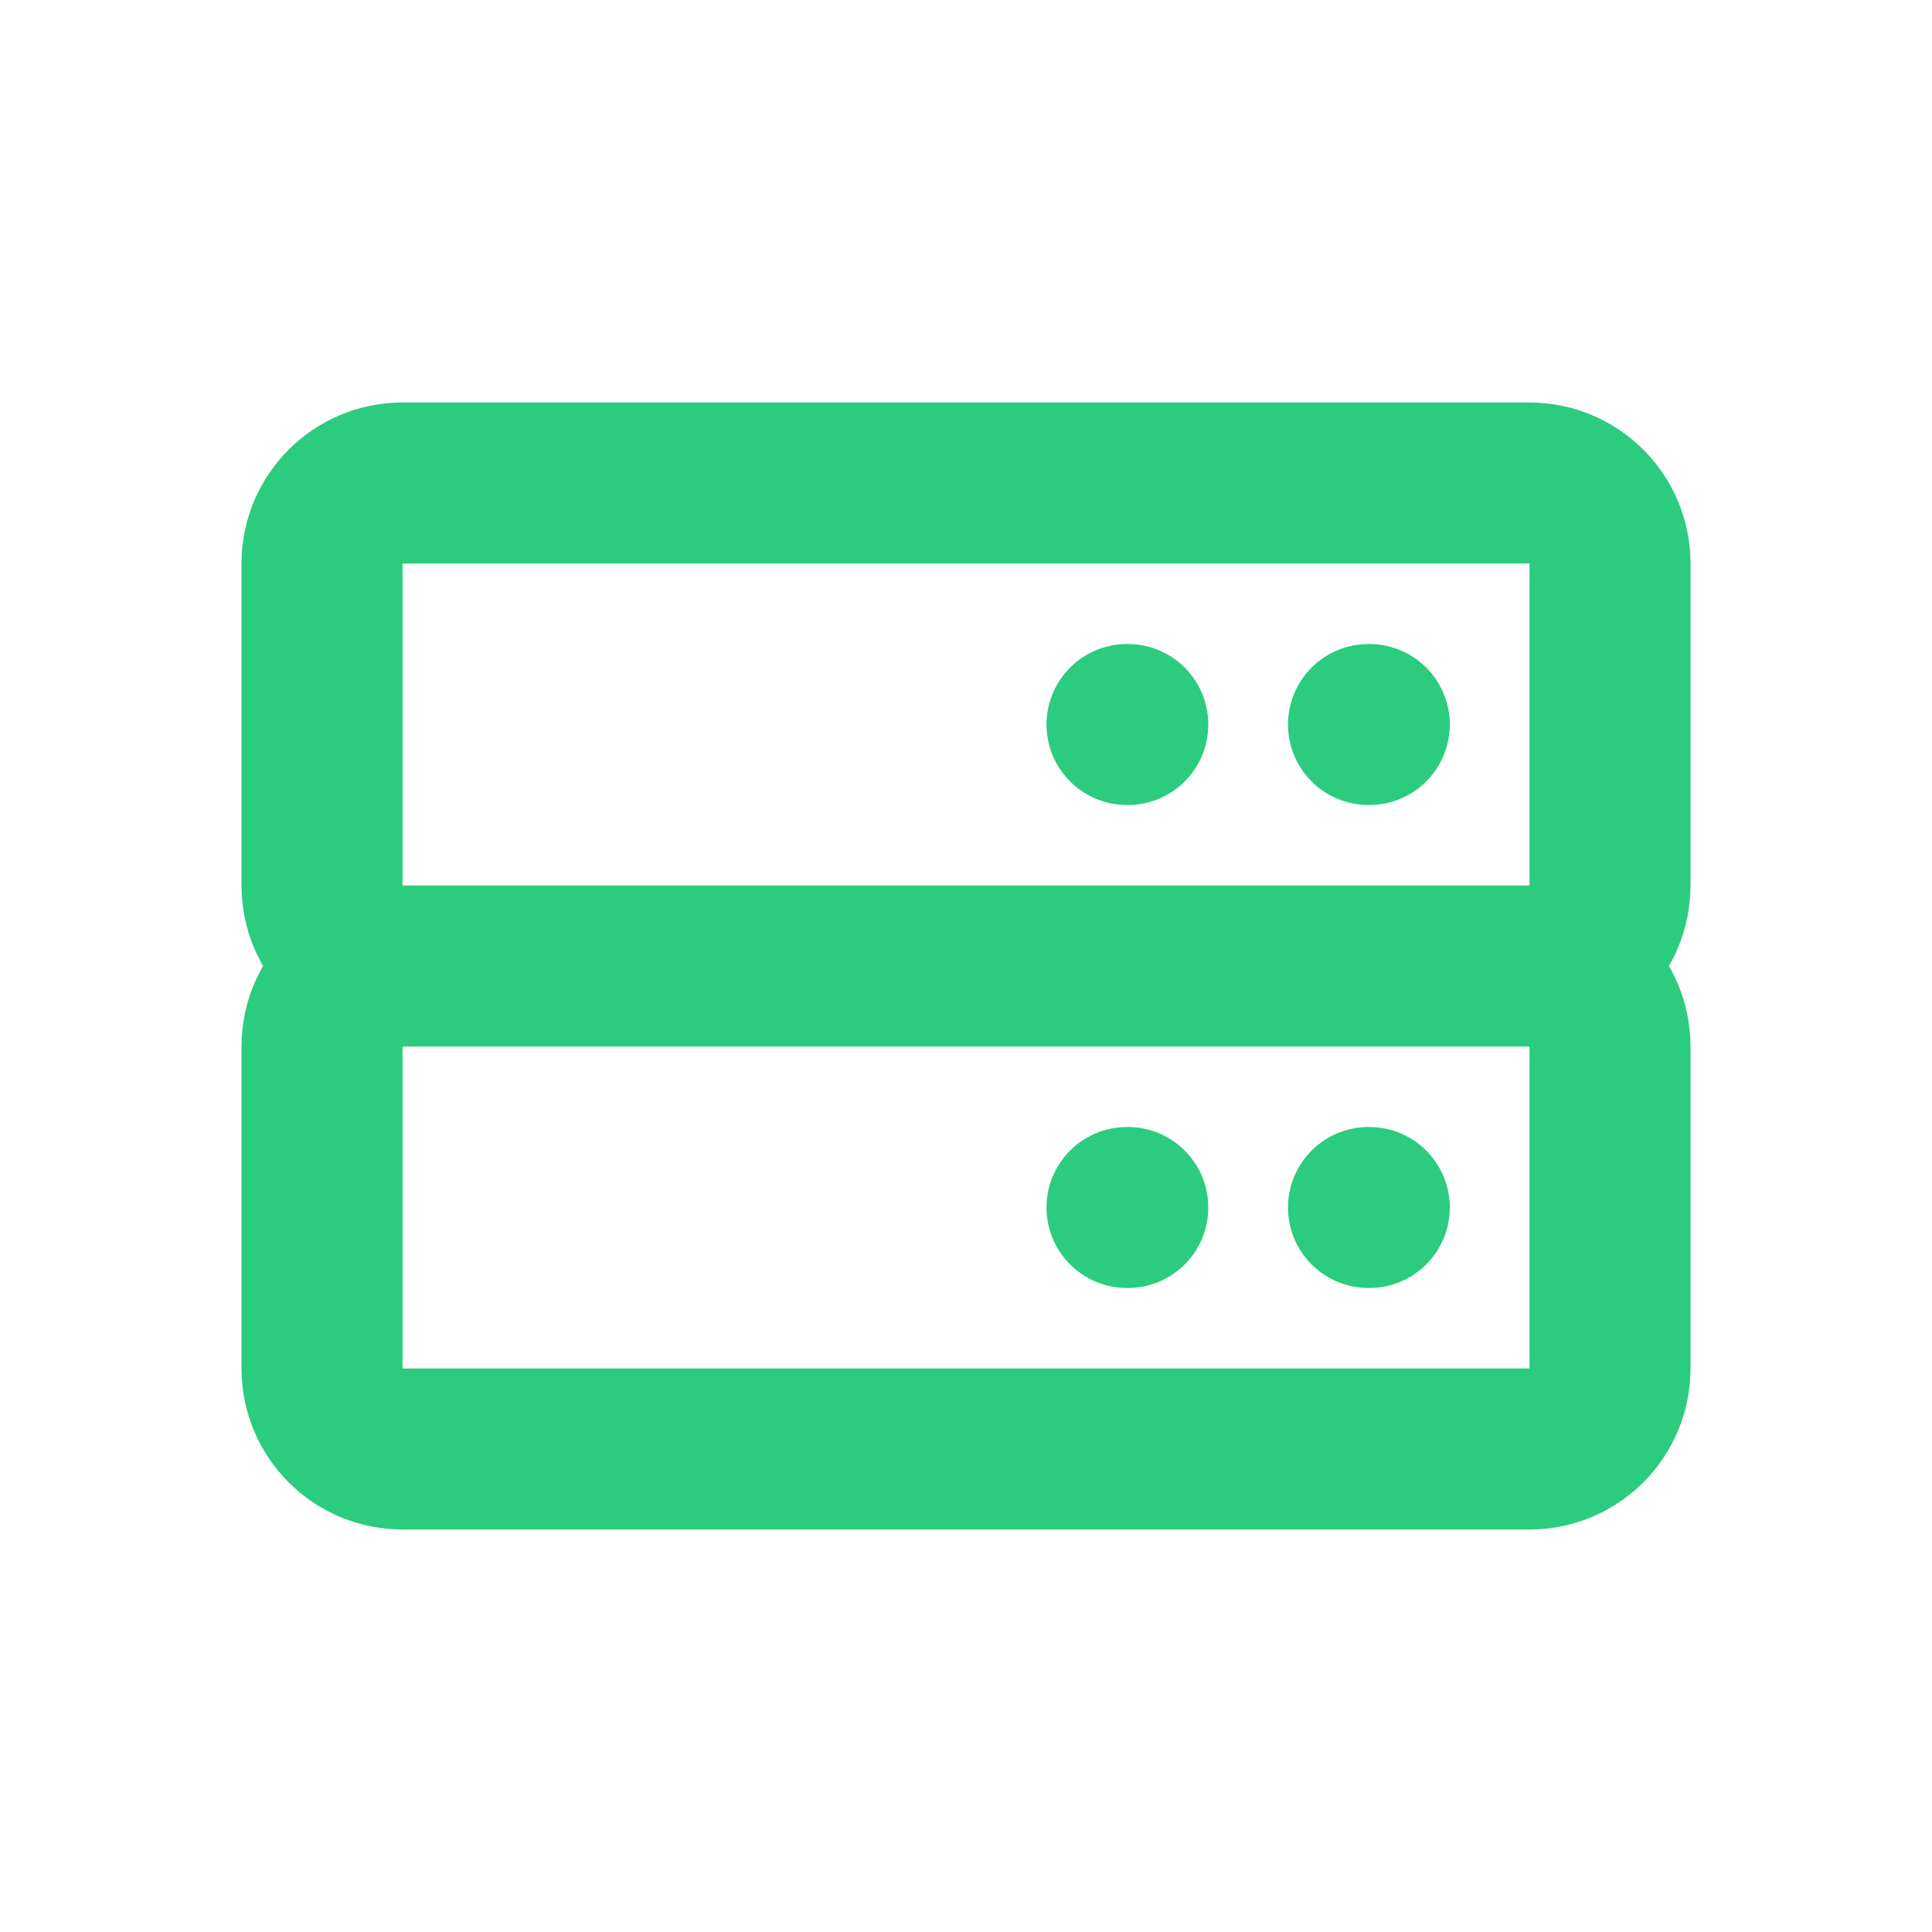
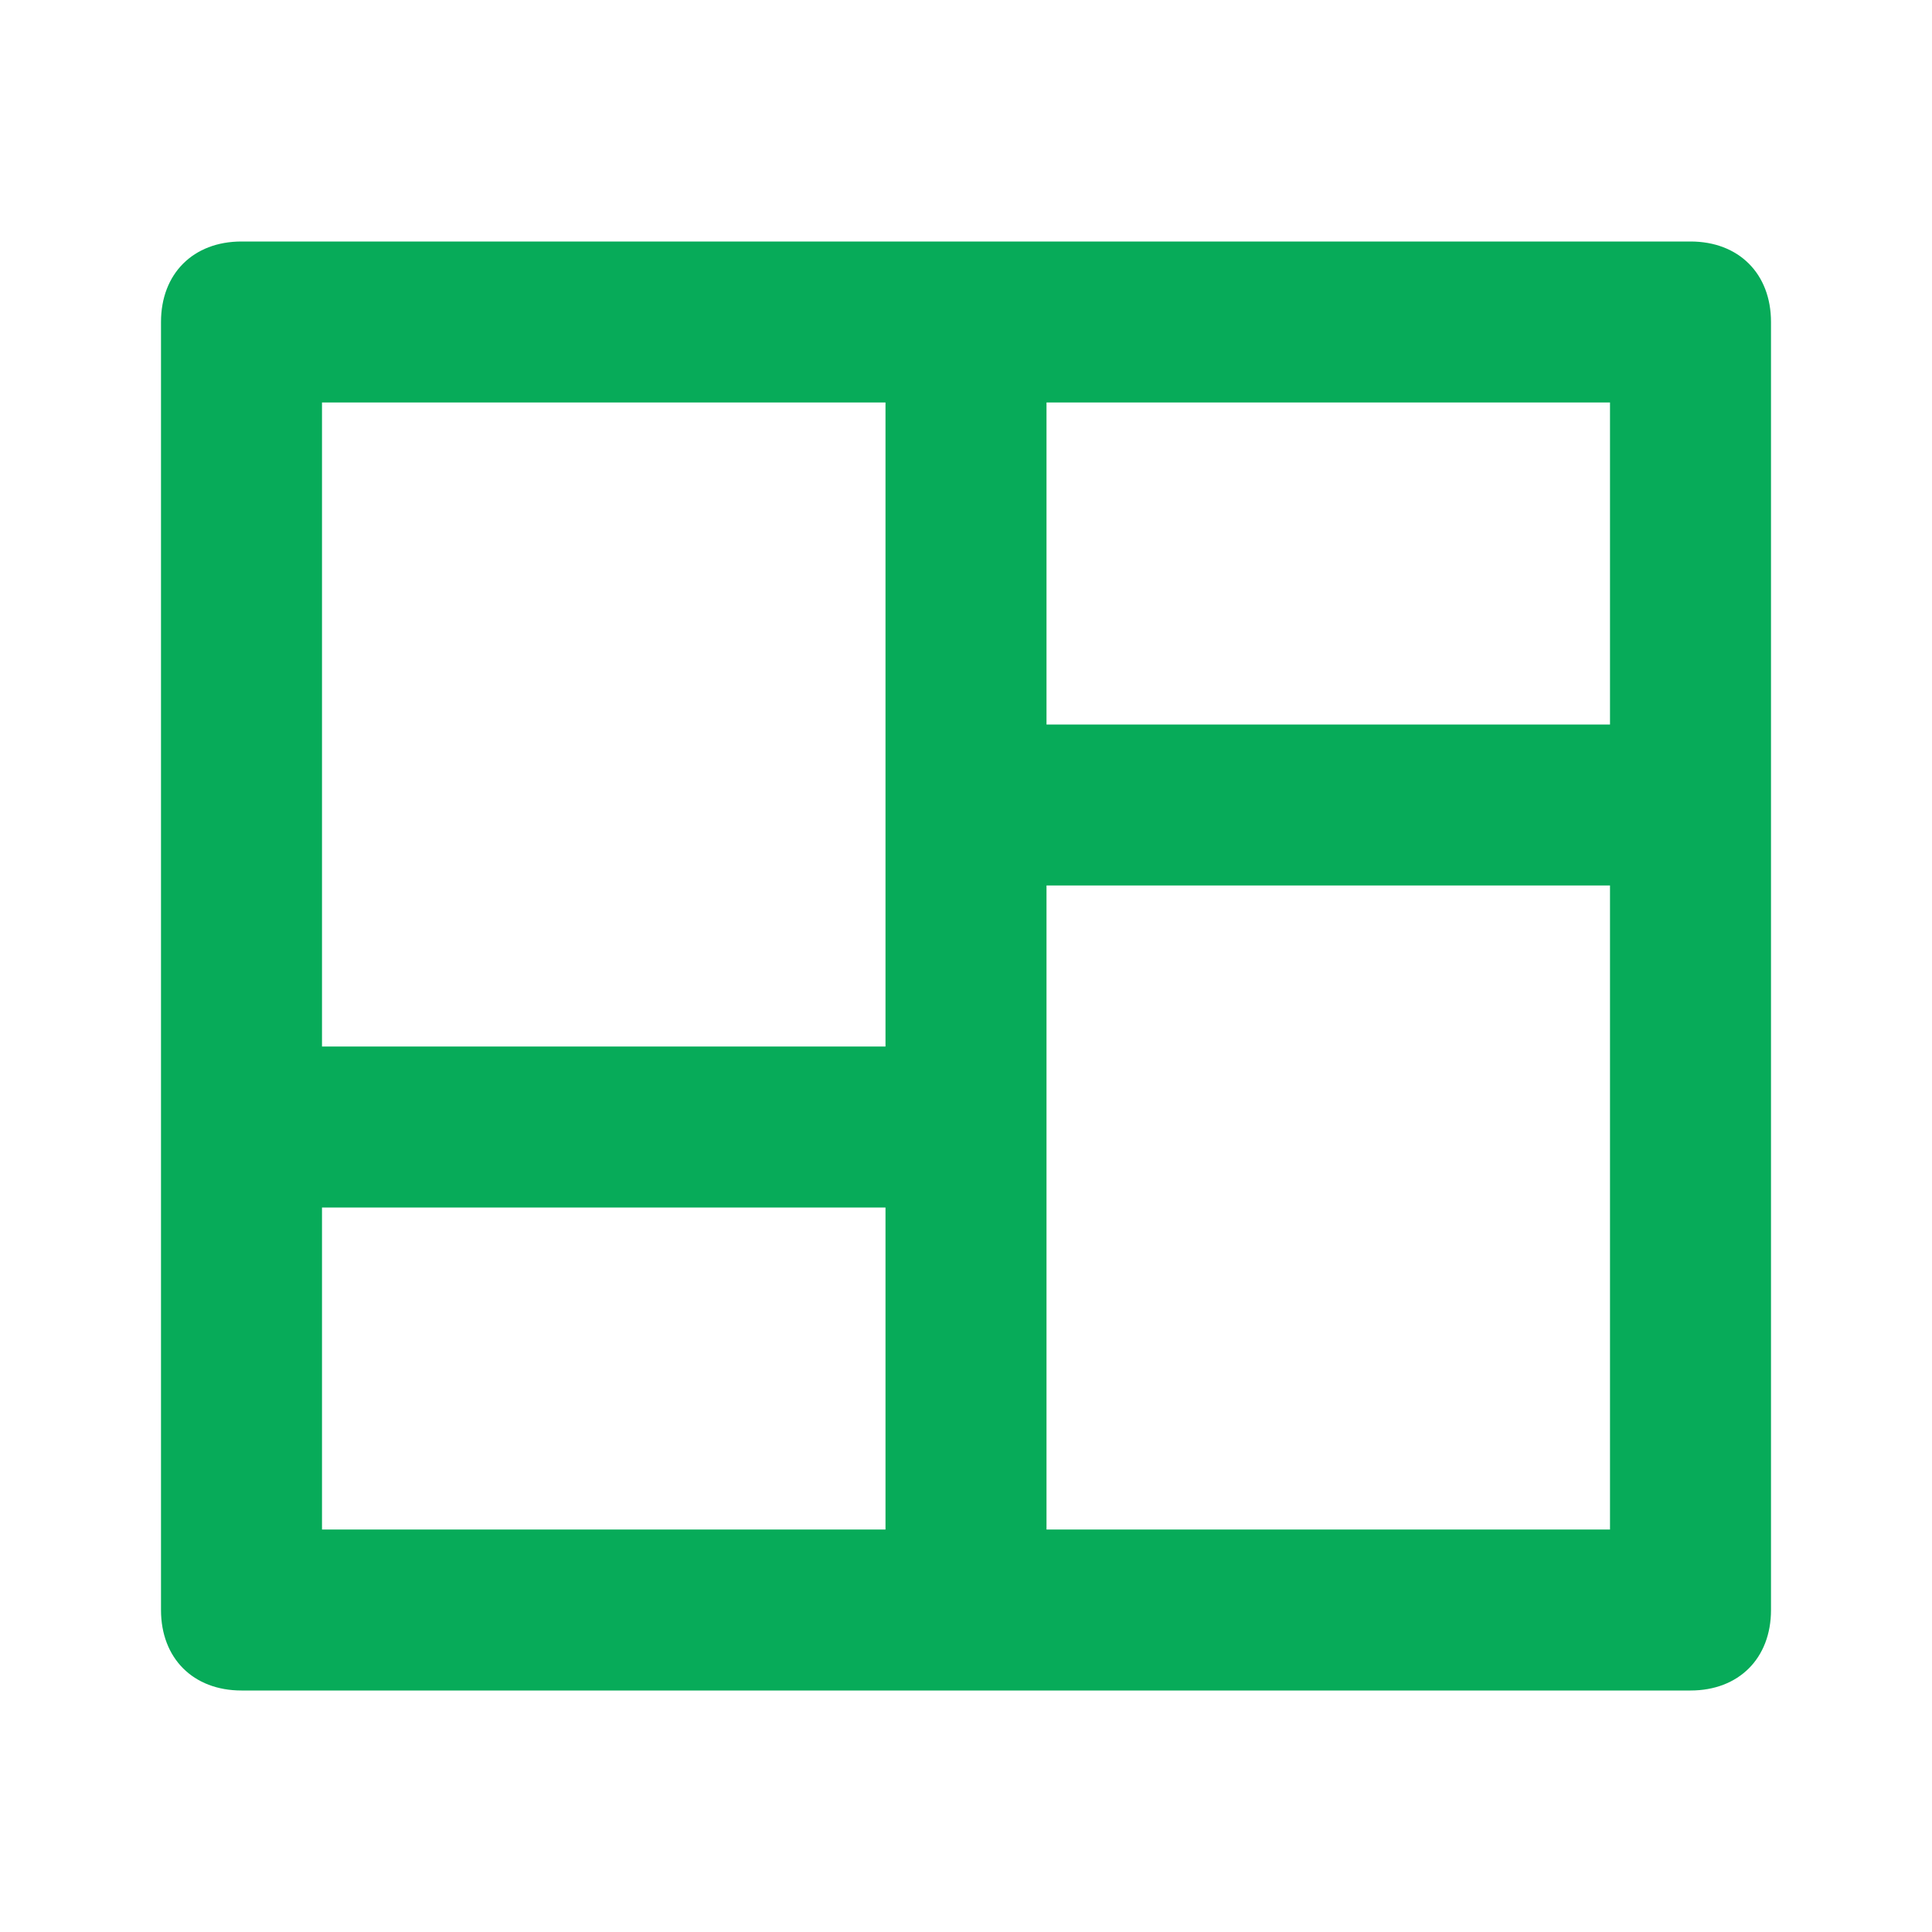
- <svg xmlns="http://www.w3.org/2000/svg" class="w-6 h-6 text-gray-800 dark:text-white" aria-hidden="true" width="24" height="24" fill="none" viewBox="0 0 24 24">
-   <path stroke="#2BCC7E" stroke-linecap="round" stroke-linejoin="round" stroke-width="2" d="M5 12a1 1 0 0 0-1 1v4a1 1 0 0 0 1 1h14a1 1 0 0 0 1-1v-4a1 1 0 0 0-1-1M5 12h14M5 12a1 1 0 0 1-1-1V7a1 1 0 0 1 1-1h14a1 1 0 0 1 1 1v4a1 1 0 0 1-1 1m-2 3h.01M14 15h.01M17 9h.01M14 9h.01" />
+ <svg xmlns="http://www.w3.org/2000/svg" version="1.1" id="Layer_1" x="0px" y="0px" viewBox="0 0 24 24" style="enable-background:new 0 0 24 24;" xml:space="preserve">
+   <style type="text/css">
+ 	.st0{fill:#07AB59;}
+ </style>
+   <path class="st0" d="M22,20c0,0.6-0.4,1-1,1H3c-0.6,0-1-0.4-1-1V4c0-0.6,0.4-1,1-1h18c0.6,0,1,0.4,1,1V20z M11,15H4v4h7V15z M20,11  h-7v8h7V11z M11,5H4v8h7V5z M20,5h-7v4h7V5z" />
</svg>
